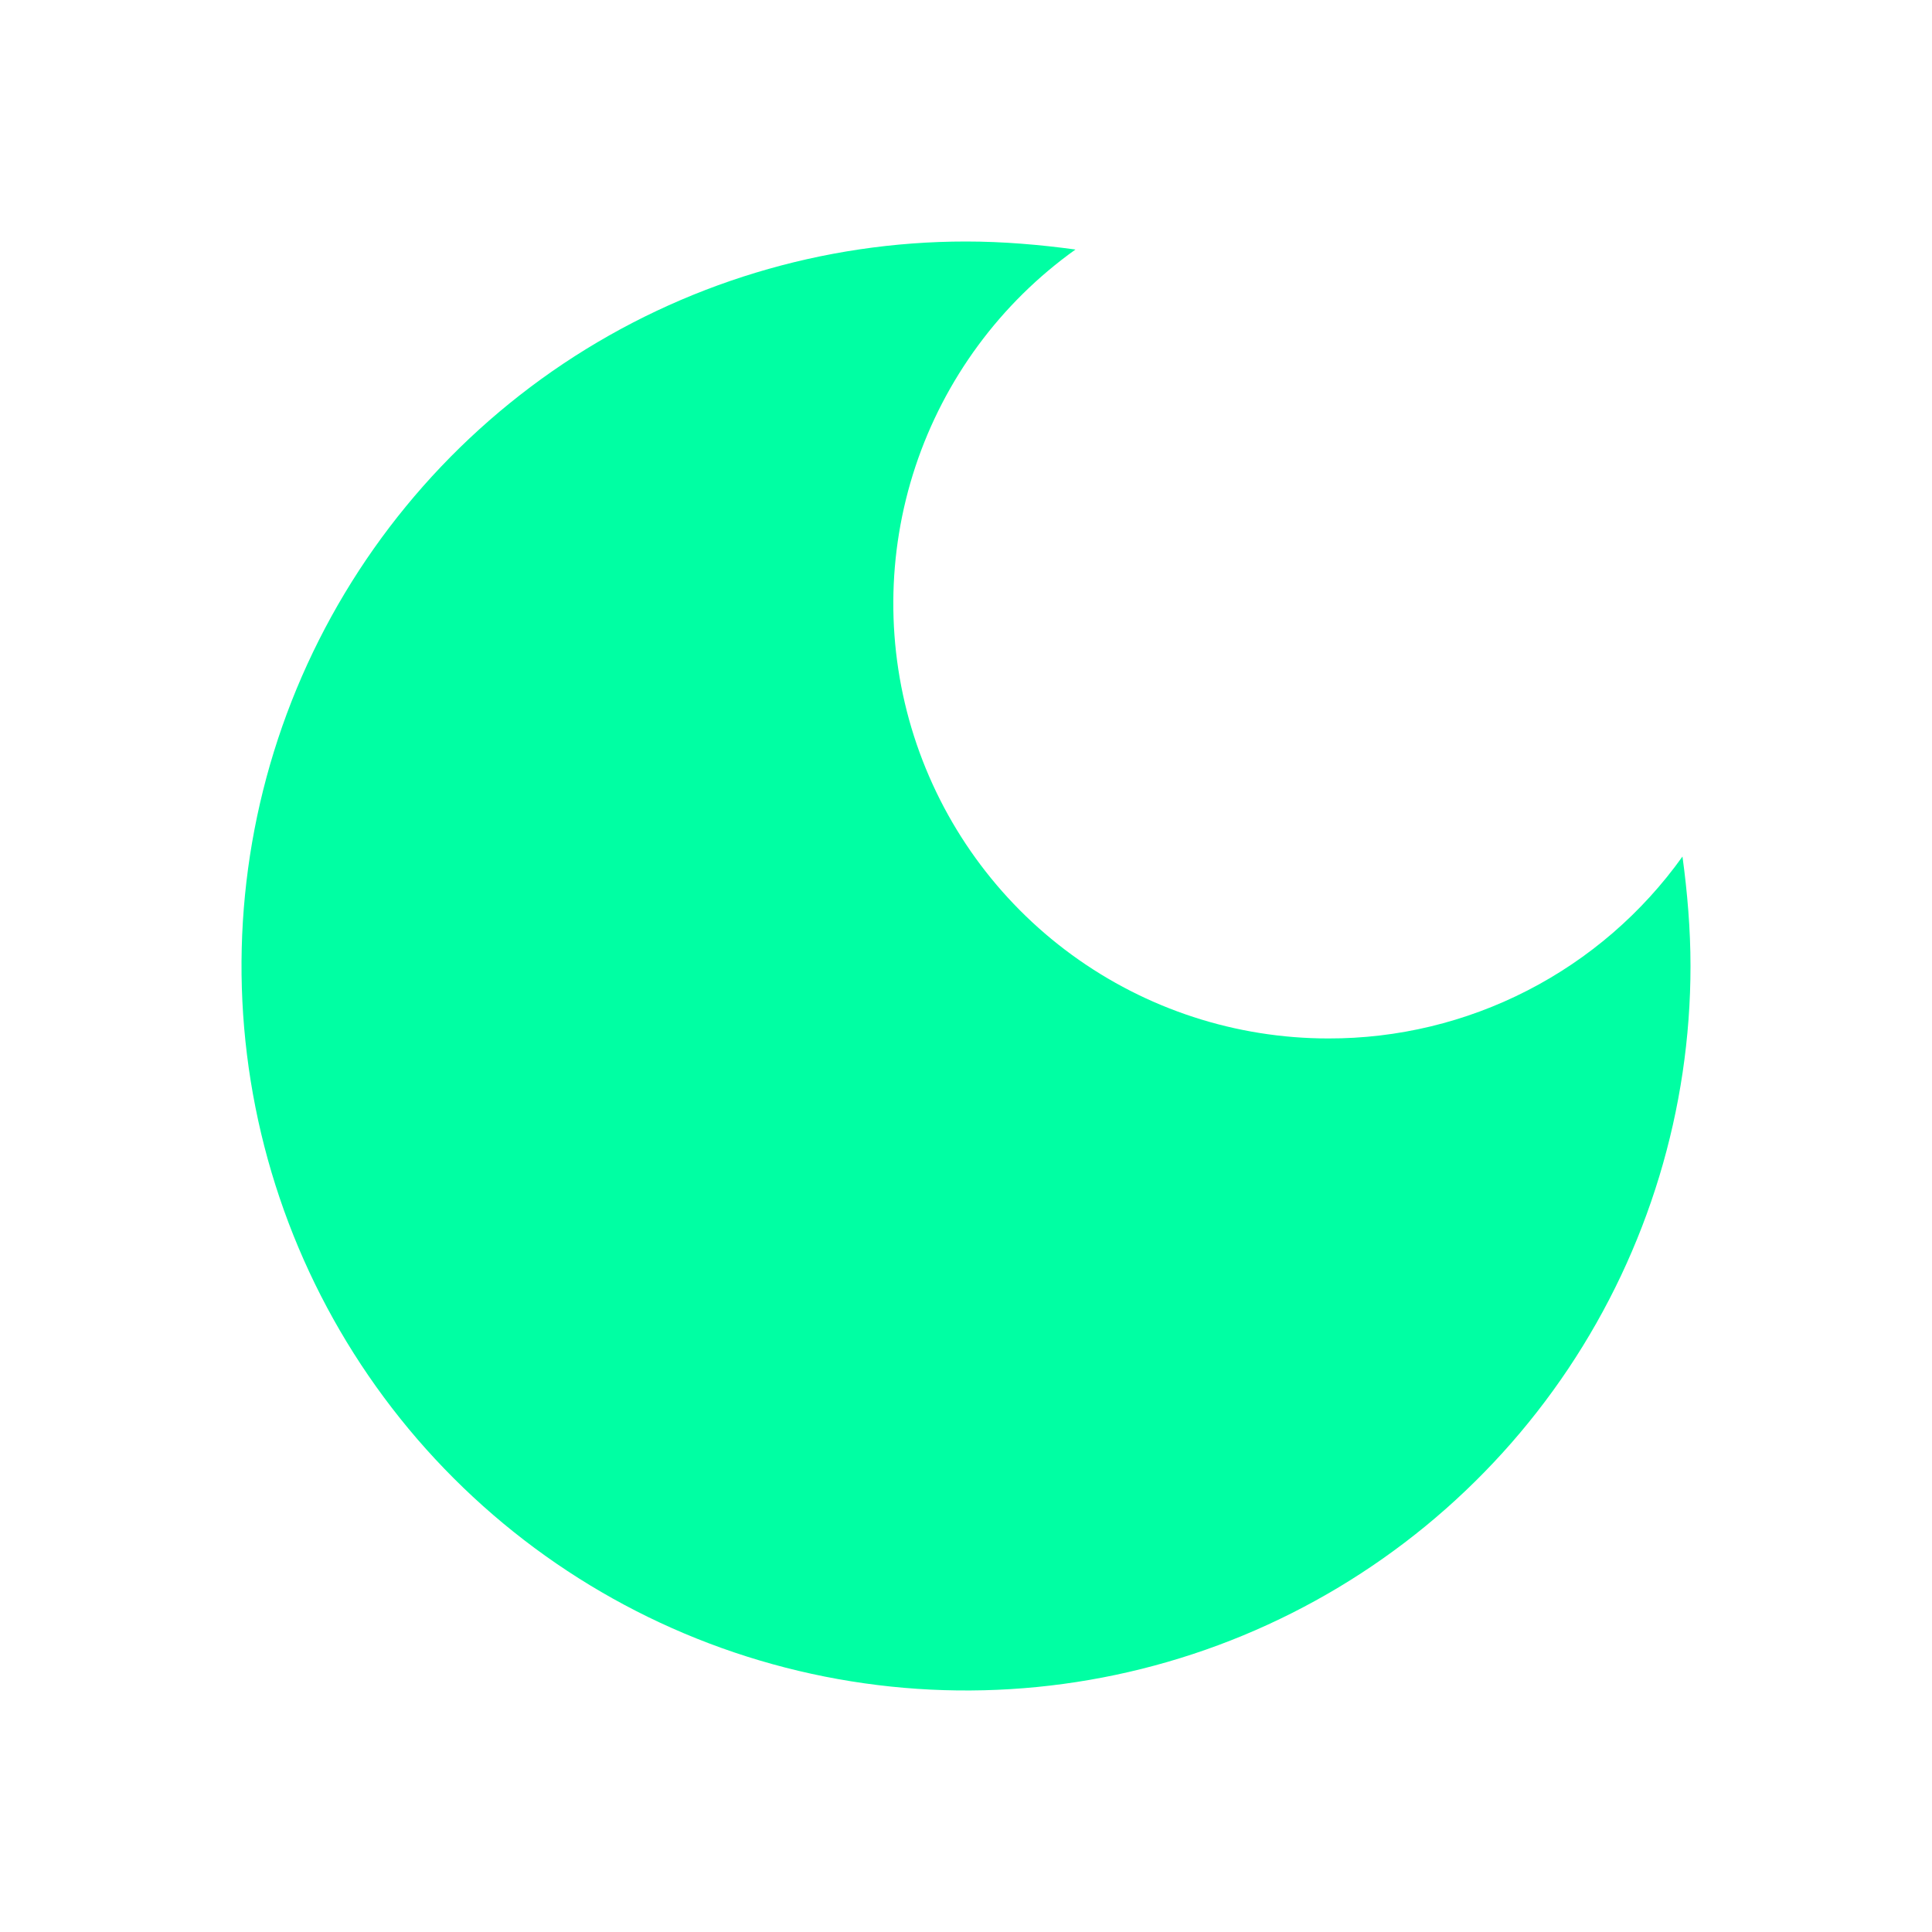
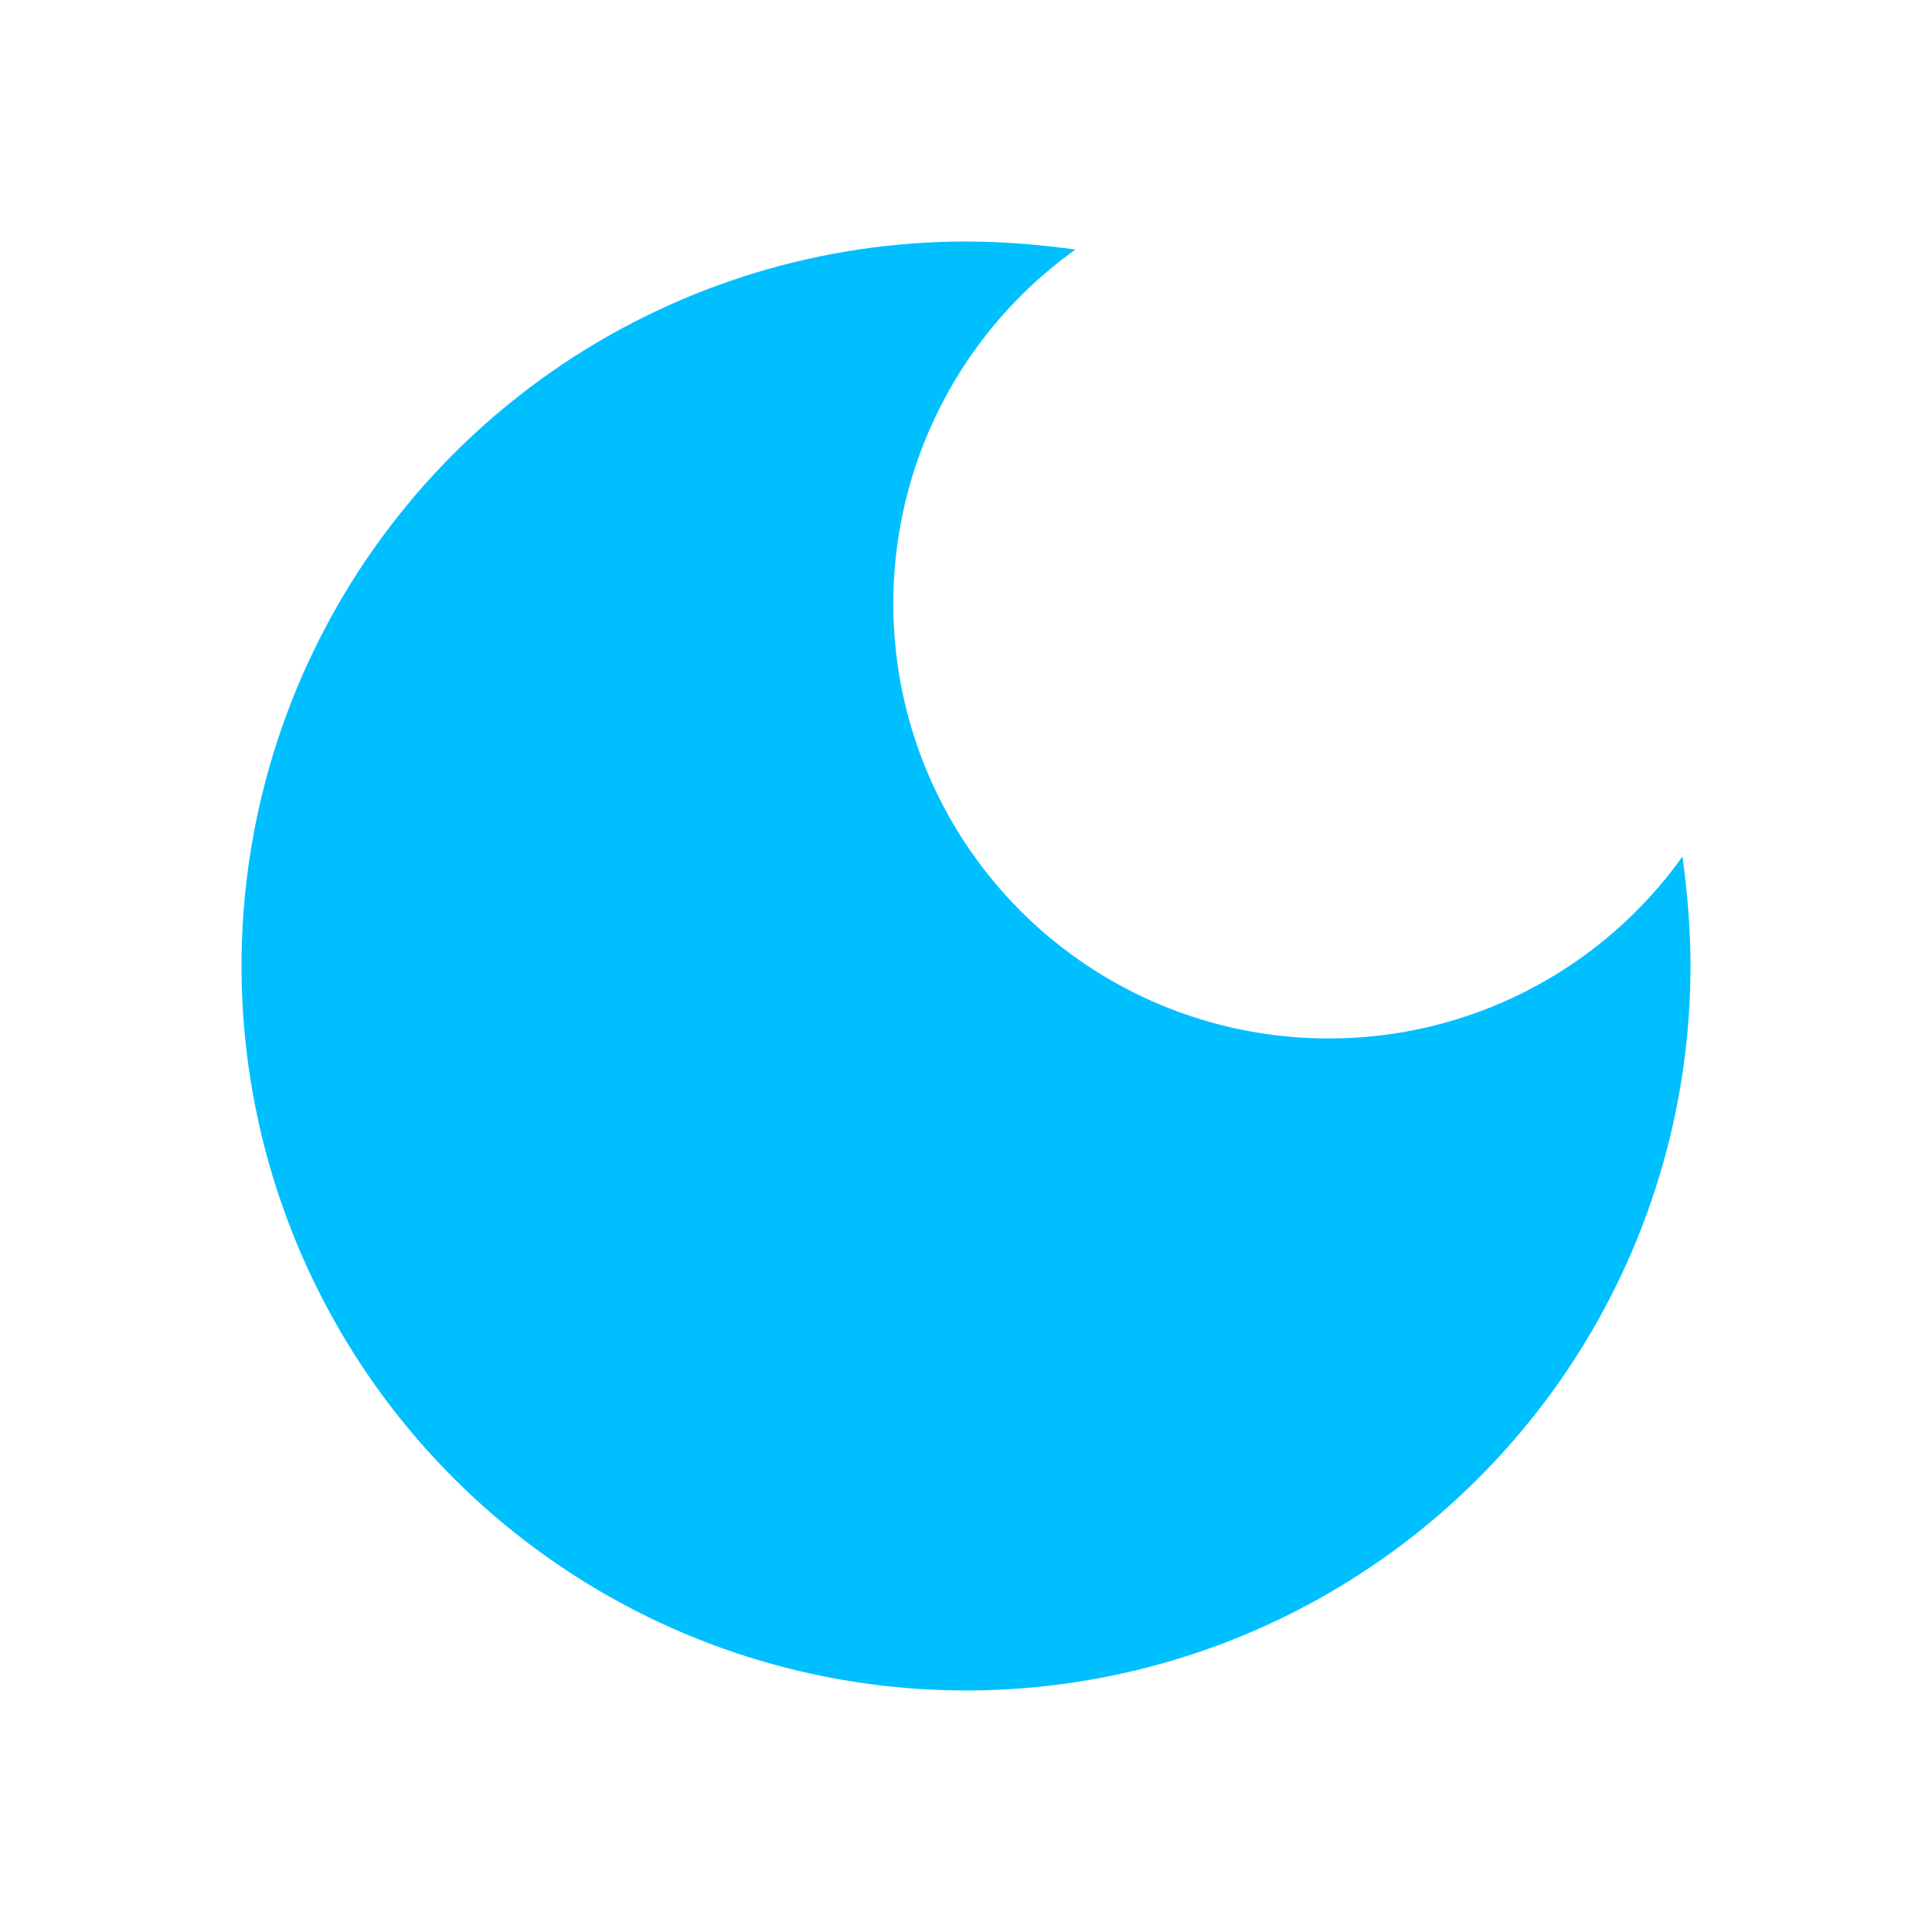
<svg xmlns="http://www.w3.org/2000/svg" width="32" height="32" viewBox="0 0 32 32" fill="none">
-   <path d="M16 4C13.627 4 11.307 4.704 9.333 6.022C7.36 7.341 5.822 9.215 4.913 11.408C4.005 13.601 3.768 16.013 4.231 18.341C4.694 20.669 5.836 22.807 7.515 24.485C9.193 26.163 11.331 27.306 13.659 27.769C15.987 28.232 18.399 27.995 20.592 27.087C22.785 26.178 24.659 24.64 25.978 22.667C27.296 20.694 28 18.373 28 16C28 15.387 27.947 14.773 27.867 14.187C27.2 15.121 26.32 15.882 25.299 16.406C24.279 16.93 23.147 17.203 22 17.2C20.474 17.2 18.987 16.715 17.754 15.816C16.52 14.916 15.605 13.648 15.139 12.194C14.674 10.741 14.682 9.177 15.162 7.728C15.643 6.279 16.571 5.02 17.813 4.133C17.227 4.053 16.613 4 16 4Z" fill="#00FFA3" />
+   <path d="M16 4C13.627 4 11.307 4.704 9.333 6.022C7.36 7.341 5.822 9.215 4.913 11.408C4.005 13.601 3.768 16.013 4.231 18.341C4.694 20.669 5.836 22.807 7.515 24.485C9.193 26.163 11.331 27.306 13.659 27.769C15.987 28.232 18.399 27.995 20.592 27.087C22.785 26.178 24.659 24.64 25.978 22.667C27.296 20.694 28 18.373 28 16C28 15.387 27.947 14.773 27.867 14.187C27.2 15.121 26.32 15.882 25.299 16.406C24.279 16.93 23.147 17.203 22 17.2C20.474 17.2 18.987 16.715 17.754 15.816C16.52 14.916 15.605 13.648 15.139 12.194C14.674 10.741 14.682 9.177 15.162 7.728C15.643 6.279 16.571 5.02 17.813 4.133C17.227 4.053 16.613 4 16 4Z" fill="#00bfff" />
</svg>
